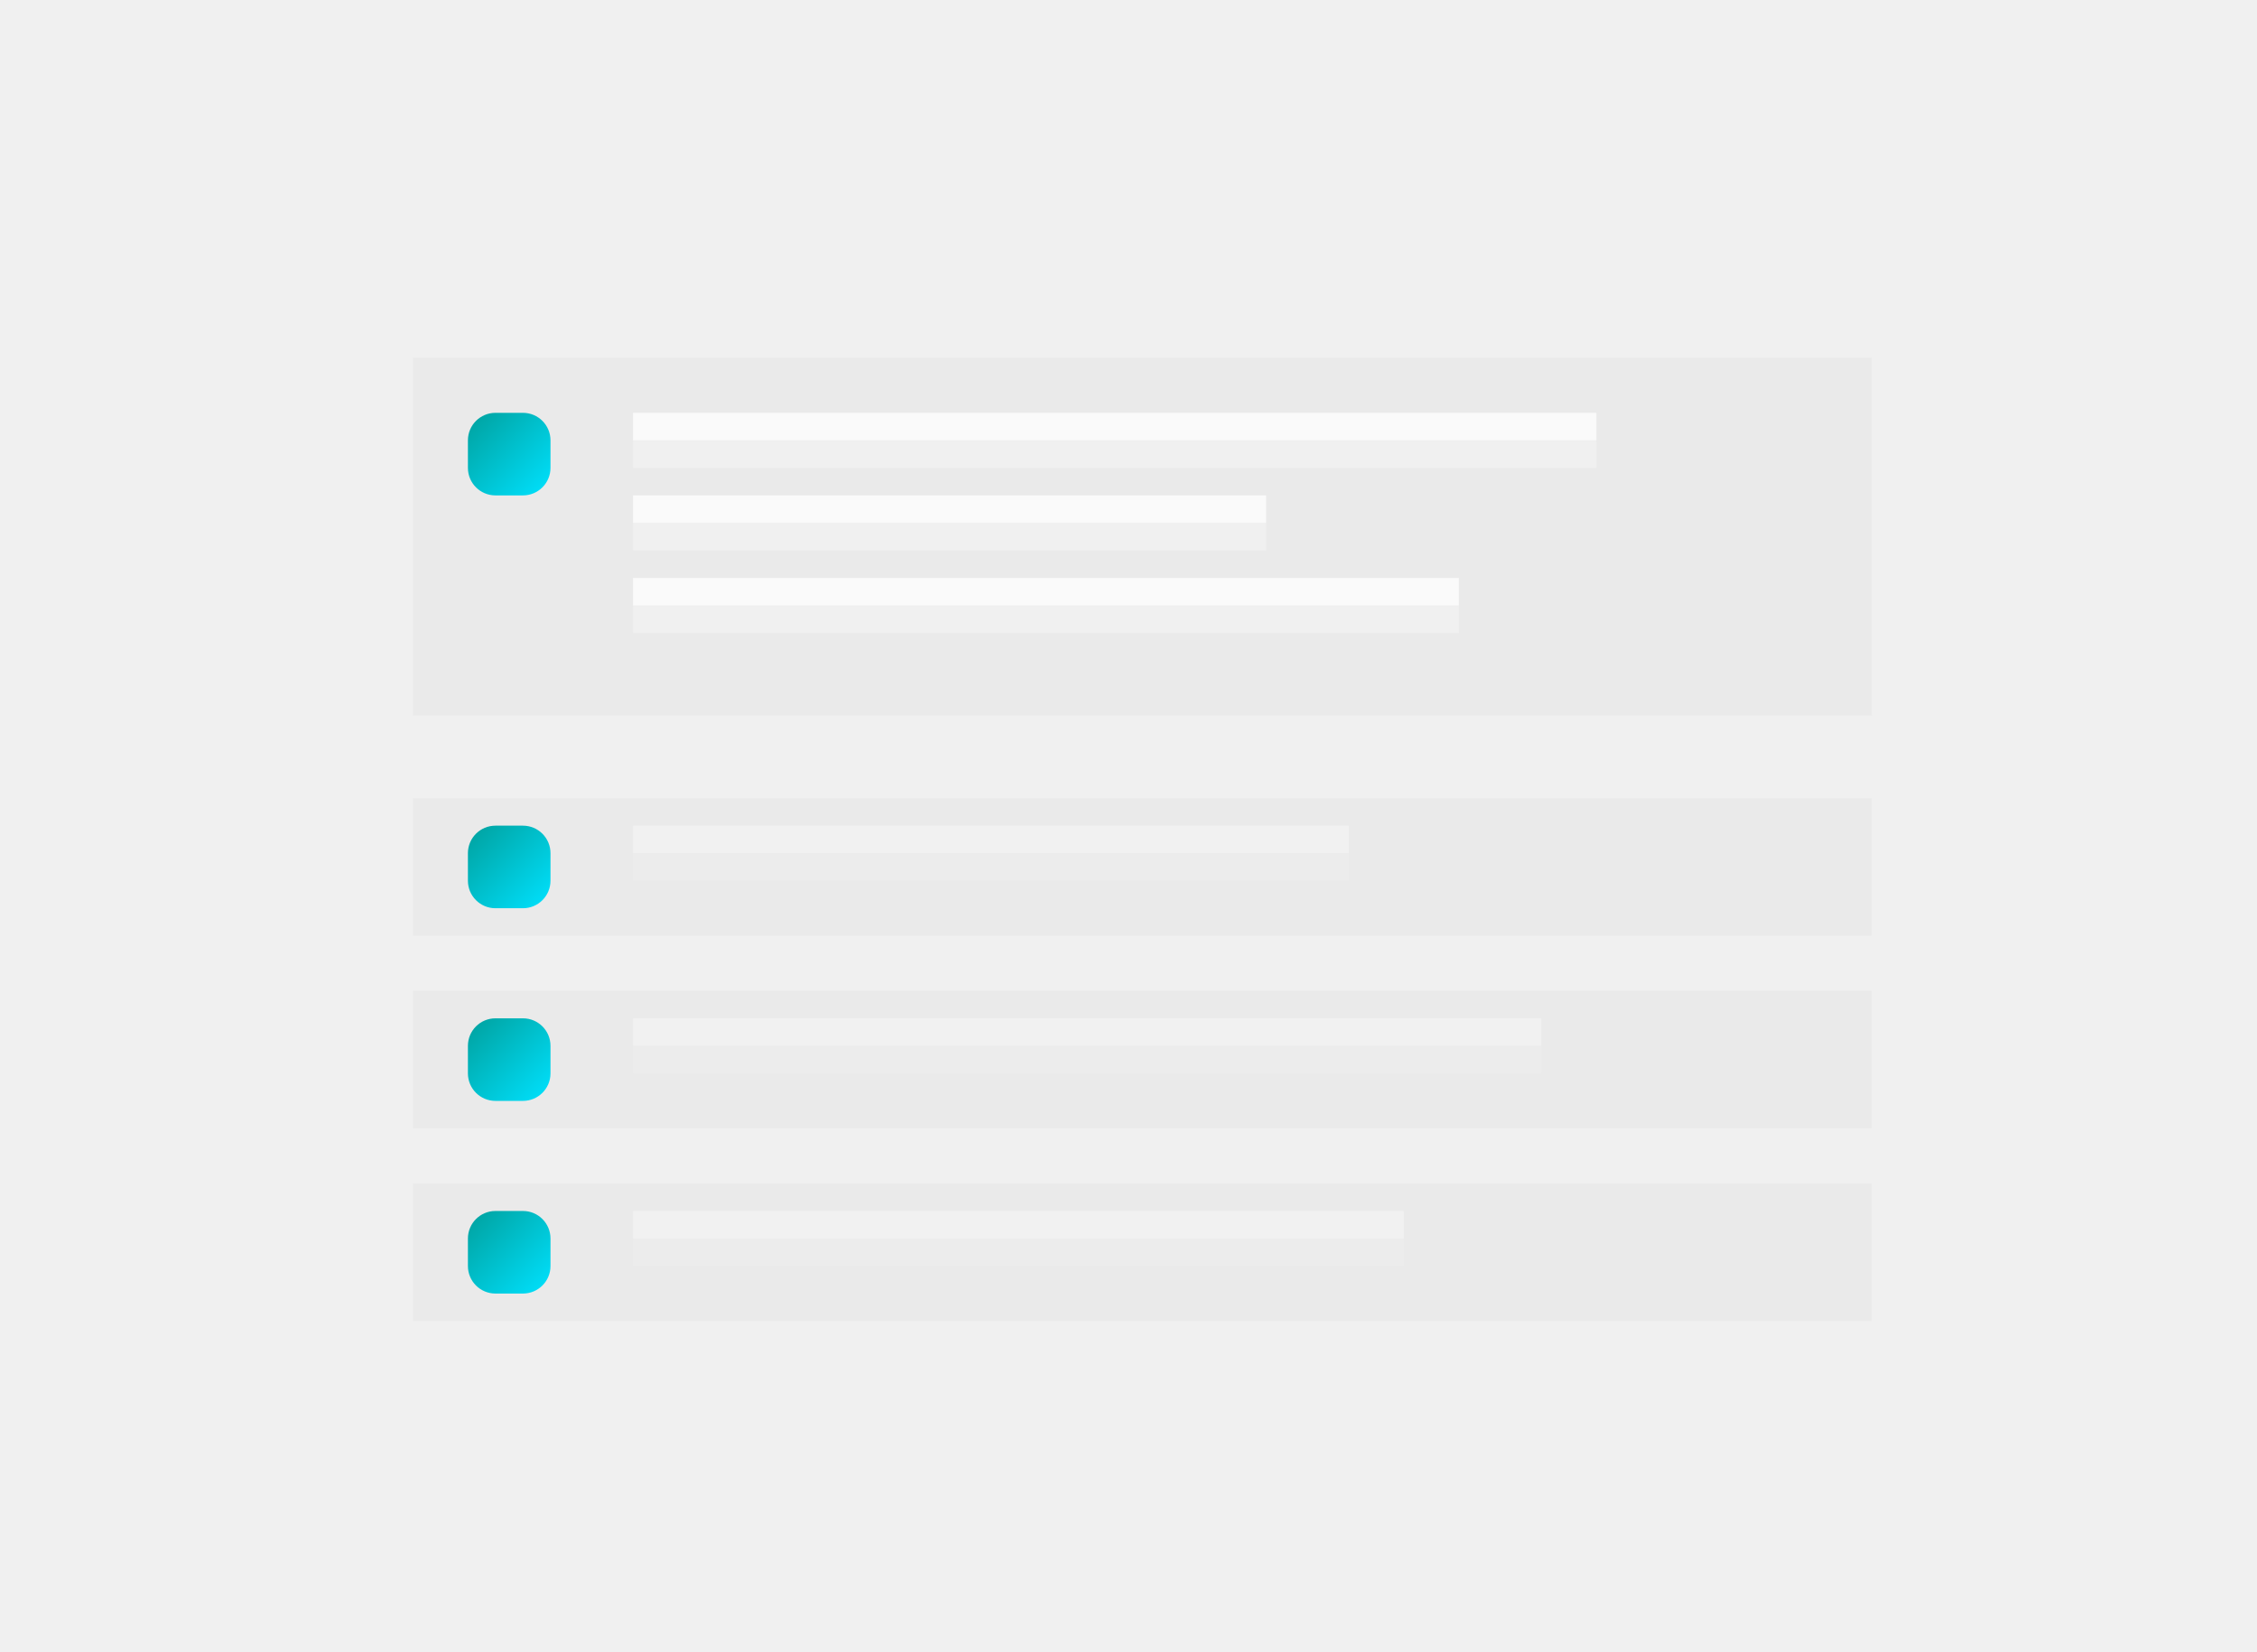
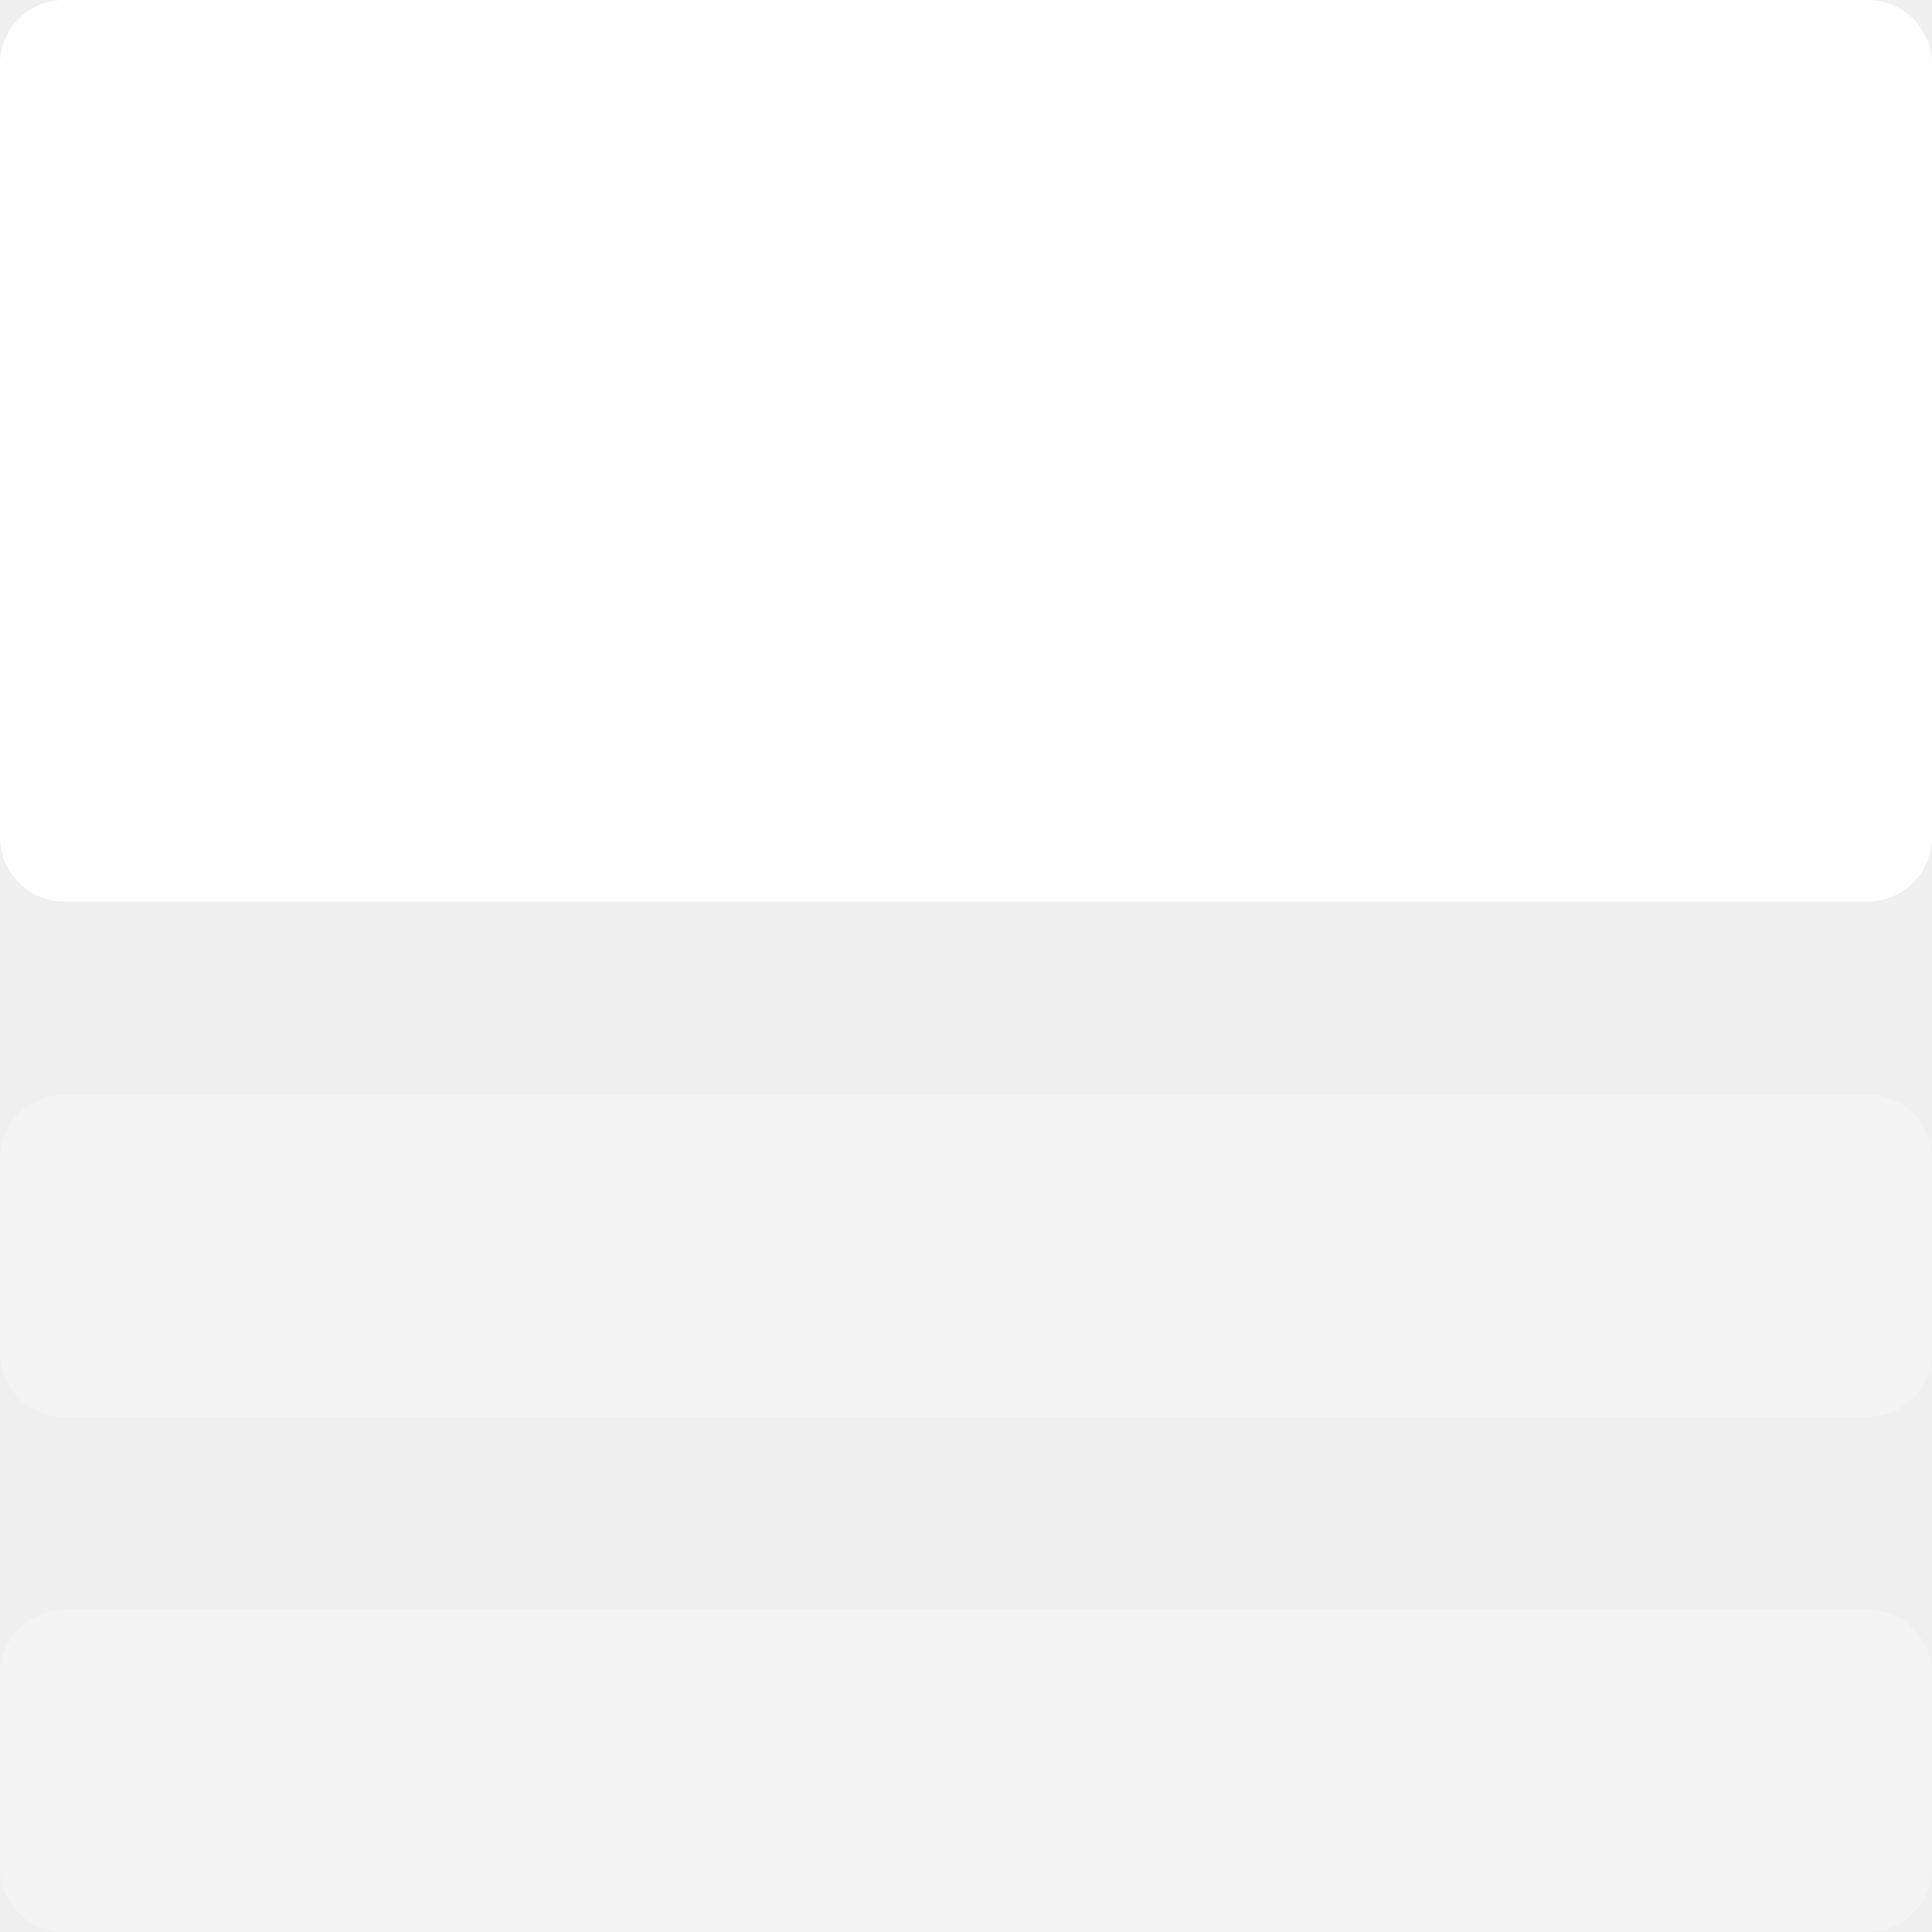
- <svg xmlns="http://www.w3.org/2000/svg" xmlns:xlink="http://www.w3.org/1999/xlink" width="82" height="60" viewBox="0 0 82 60">
-   <defs>
-     <linearGradient id="linearGradient-1" x1="0%" x2="100%" y1="0%" y2="100%">
-       <stop offset="0%" stop-color="#00A09D" />
-       <stop offset="100%" stop-color="#00E2FF" />
-     </linearGradient>
-     <path id="path-2" d="M38 8v1H8V8h30zm-7-3v1H8V5h23zm12-3v1H8V2h35z" />
-     <filter id="filter-3" width="102.9%" height="128.6%" x="-1.4%" y="-7.1%" filterUnits="objectBoundingBox">
-       <feOffset dy="1" in="SourceAlpha" result="shadowOffsetOuter1" />
-       <feComposite in="shadowOffsetOuter1" in2="SourceAlpha" operator="out" result="shadowOffsetOuter1" />
-       <feColorMatrix in="shadowOffsetOuter1" values="0 0 0 0 1   0 0 0 0 1   0 0 0 0 1  0 0 0 0.292 0" />
-     </filter>
-     <rect id="path-4" width="26" height="1" x="8" y="17" />
-     <filter id="filter-5" width="103.8%" height="300%" x="-1.9%" y="-50%" filterUnits="objectBoundingBox">
-       <feOffset dy="1" in="SourceAlpha" result="shadowOffsetOuter1" />
-       <feComposite in="shadowOffsetOuter1" in2="SourceAlpha" operator="out" result="shadowOffsetOuter1" />
-       <feColorMatrix in="shadowOffsetOuter1" values="0 0 0 0 1   0 0 0 0 1   0 0 0 0 1  0 0 0 0.1 0" />
-     </filter>
-     <rect id="path-6" width="33" height="1" x="8" y="24" />
-     <filter id="filter-7" width="103%" height="300%" x="-1.5%" y="-50%" filterUnits="objectBoundingBox">
-       <feOffset dy="1" in="SourceAlpha" result="shadowOffsetOuter1" />
-       <feComposite in="shadowOffsetOuter1" in2="SourceAlpha" operator="out" result="shadowOffsetOuter1" />
-       <feColorMatrix in="shadowOffsetOuter1" values="0 0 0 0 1   0 0 0 0 1   0 0 0 0 1  0 0 0 0.1 0" />
-     </filter>
-     <rect id="path-8" width="28" height="1" x="8" y="31" />
-     <filter id="filter-9" width="103.6%" height="300%" x="-1.8%" y="-50%" filterUnits="objectBoundingBox">
-       <feOffset dy="1" in="SourceAlpha" result="shadowOffsetOuter1" />
-       <feComposite in="shadowOffsetOuter1" in2="SourceAlpha" operator="out" result="shadowOffsetOuter1" />
-       <feColorMatrix in="shadowOffsetOuter1" values="0 0 0 0 1   0 0 0 0 1   0 0 0 0 1  0 0 0 0.1 0" />
-     </filter>
-   </defs>
-   <g fill="none" fill-rule="evenodd" class="snippets_thumbs">
-     <g class="s_accordion">
-       <rect width="82" height="60" class="bg" />
-       <g class="group" transform="translate(15 13)">
-         <rect width="53" height="13" fill="#D8D8D8" class="rectangle" opacity=".219" />
-         <rect width="53" height="5" y="16" fill="#D8D8D8" class="rectangle" opacity=".219" />
-         <rect width="53" height="5" y="23" fill="#D8D8D8" class="rectangle" opacity=".219" />
-         <rect width="53" height="5" y="30" fill="#D8D8D8" class="rectangle" opacity=".219" />
-         <rect width="3" height="3" x="2" y="31" fill="url(#linearGradient-1)" class="rectangle" rx="1" />
-         <rect width="3" height="3" x="2" y="24" fill="url(#linearGradient-1)" class="rectangle" rx="1" />
-         <rect width="3" height="3" x="2" y="17" fill="url(#linearGradient-1)" class="rectangle" rx="1" />
-         <rect width="3" height="3" x="2" y="2" fill="url(#linearGradient-1)" class="rectangle" rx="1" />
-         <g class="combined_shape">
-           <use fill="#000" filter="url(#filter-3)" xlink:href="#path-2" />
-           <use fill="#FFF" fill-opacity=".78" xlink:href="#path-2" />
-         </g>
-         <g class="rectangle">
-           <use fill="#000" filter="url(#filter-5)" xlink:href="#path-4" />
-           <use fill="#FFF" fill-opacity=".348" xlink:href="#path-4" />
-         </g>
-         <g class="rectangle">
-           <use fill="#000" filter="url(#filter-7)" xlink:href="#path-6" />
-           <use fill="#FFF" fill-opacity=".348" xlink:href="#path-6" />
-         </g>
-         <g class="rectangle">
-           <use fill="#000" filter="url(#filter-9)" xlink:href="#path-8" />
-           <use fill="#FFF" fill-opacity=".348" xlink:href="#path-8" />
-         </g>
-       </g>
-     </g>
-   </g>
+ <svg xmlns="http://www.w3.org/2000/svg" width="30" height="30" viewBox="0 0 30 30">
+   <rect y="17" width="30" height="5" rx="1" fill="white" fill-opacity="0.3" />
+   <rect width="30" height="14" rx="1" fill="white" />
+   <rect y="25" width="30" height="5" rx="1" fill="white" fill-opacity="0.3" />
</svg>
